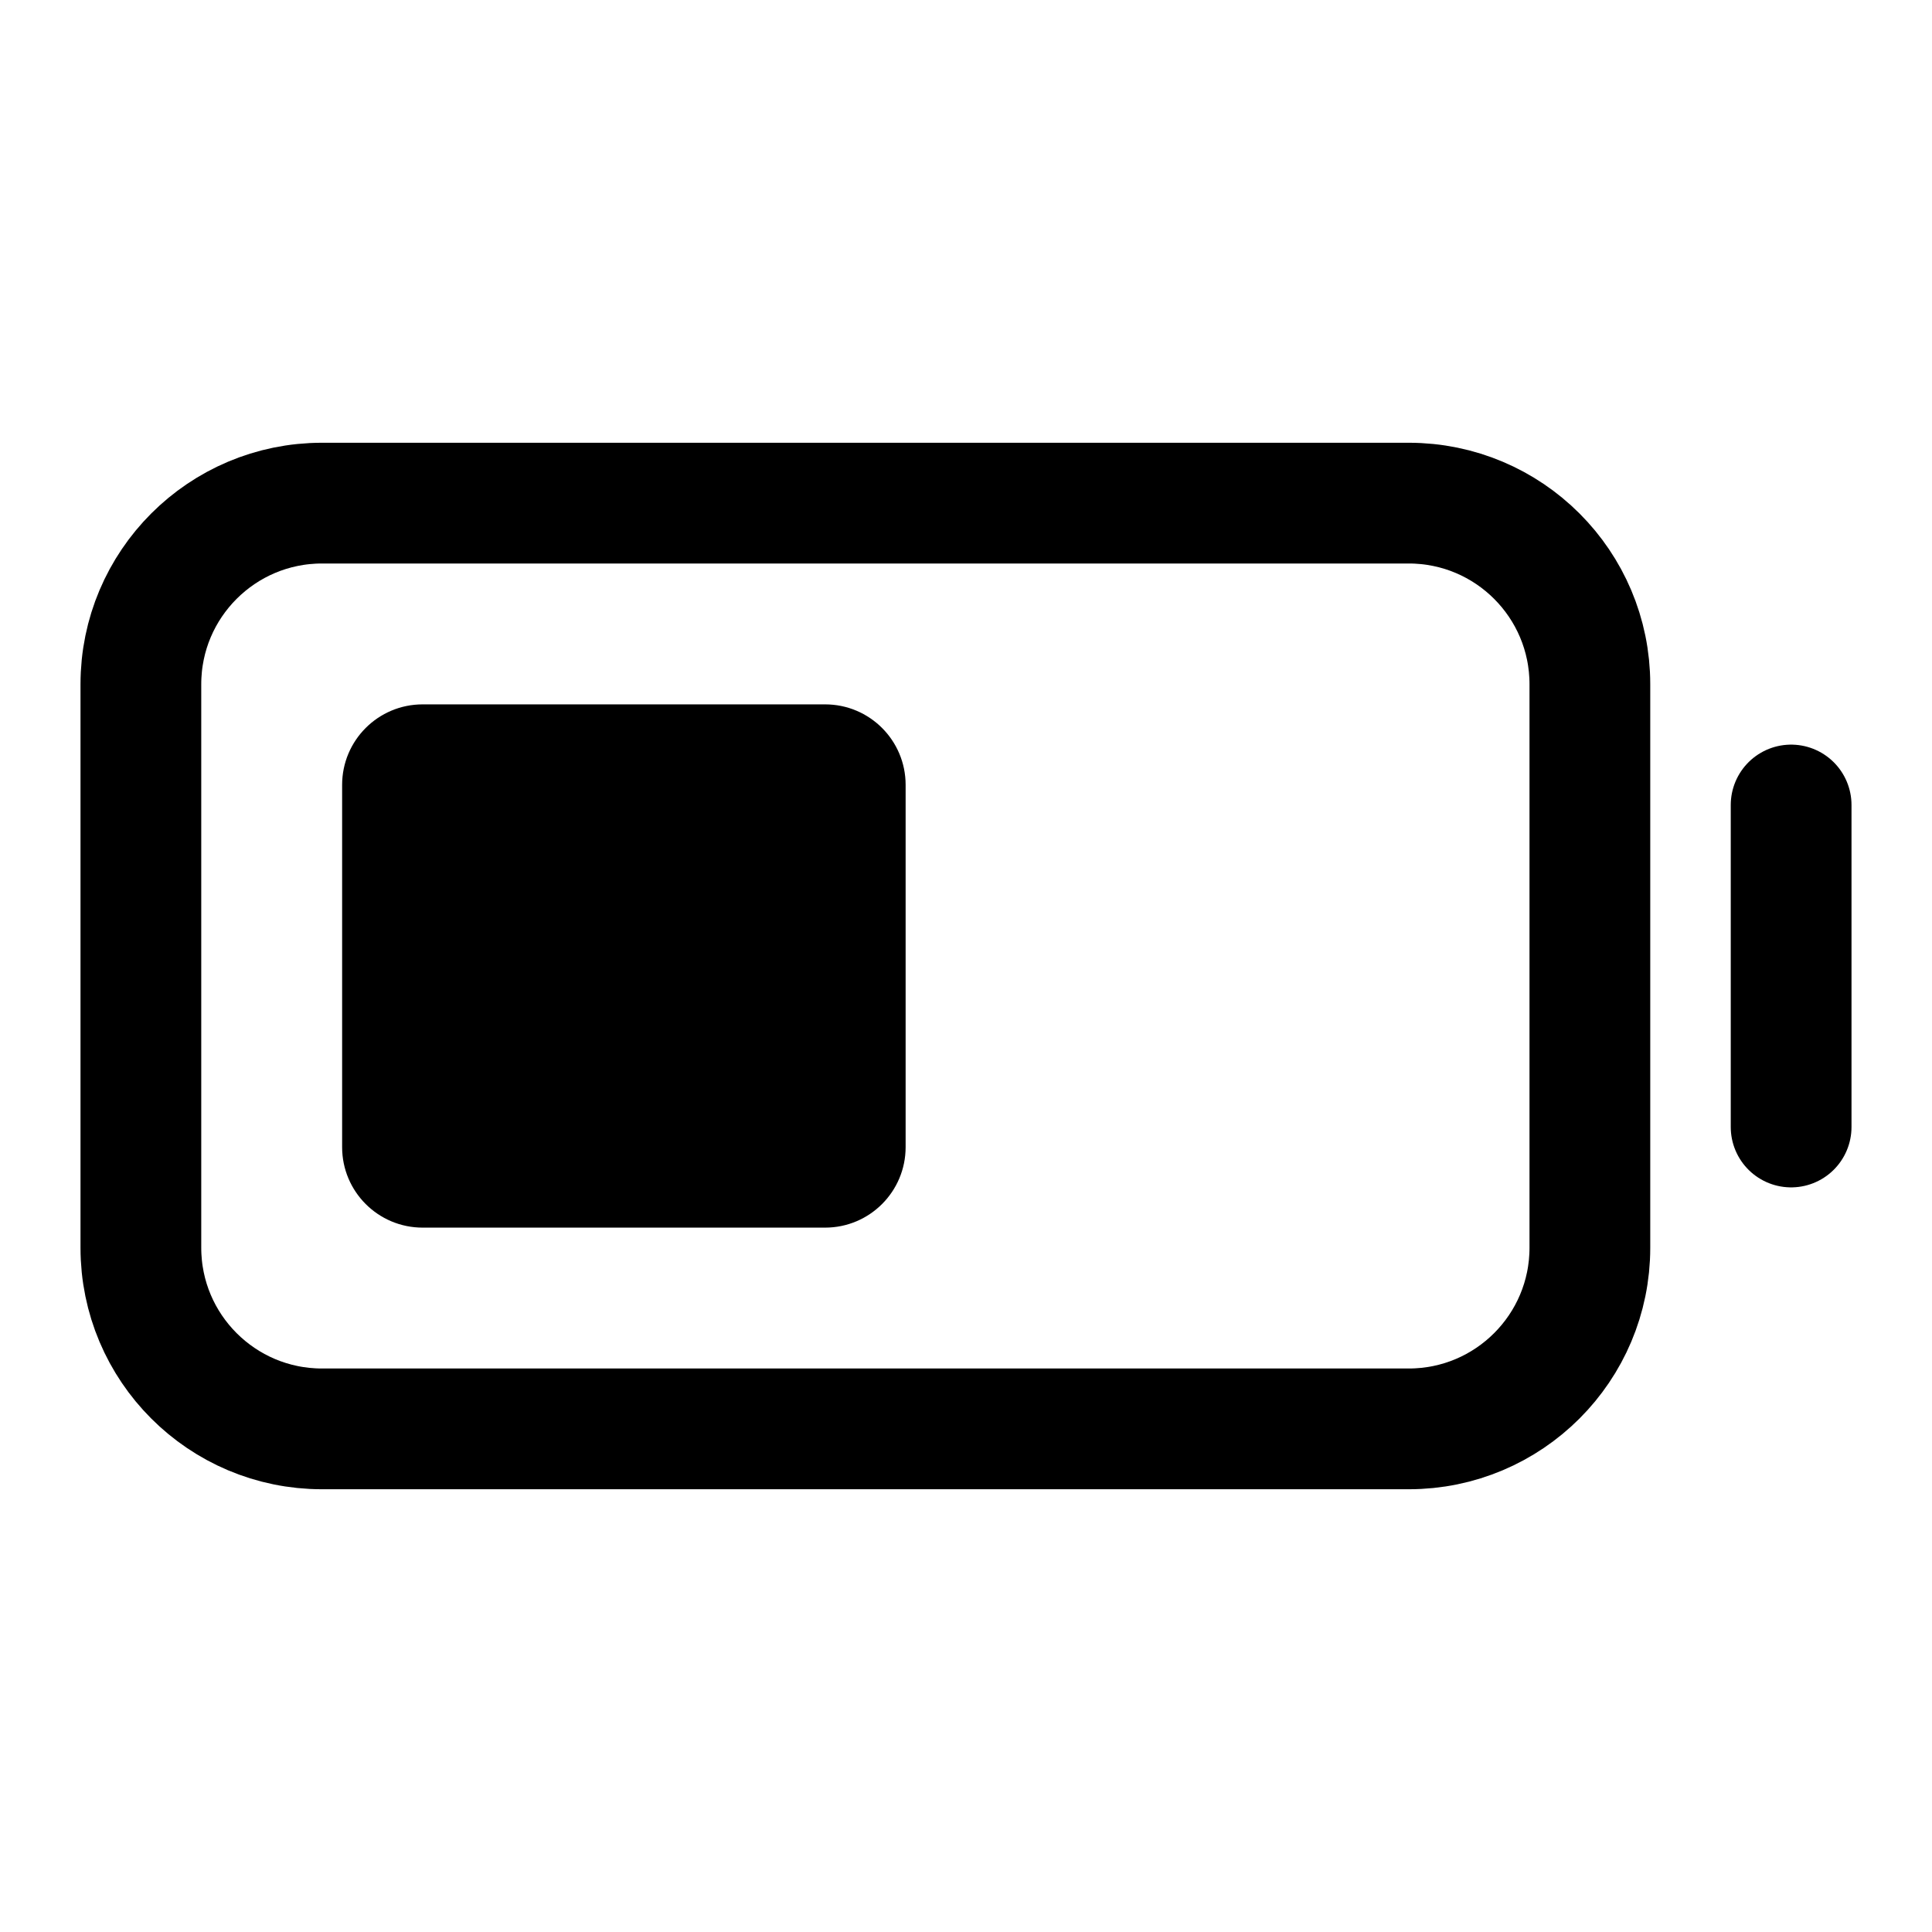
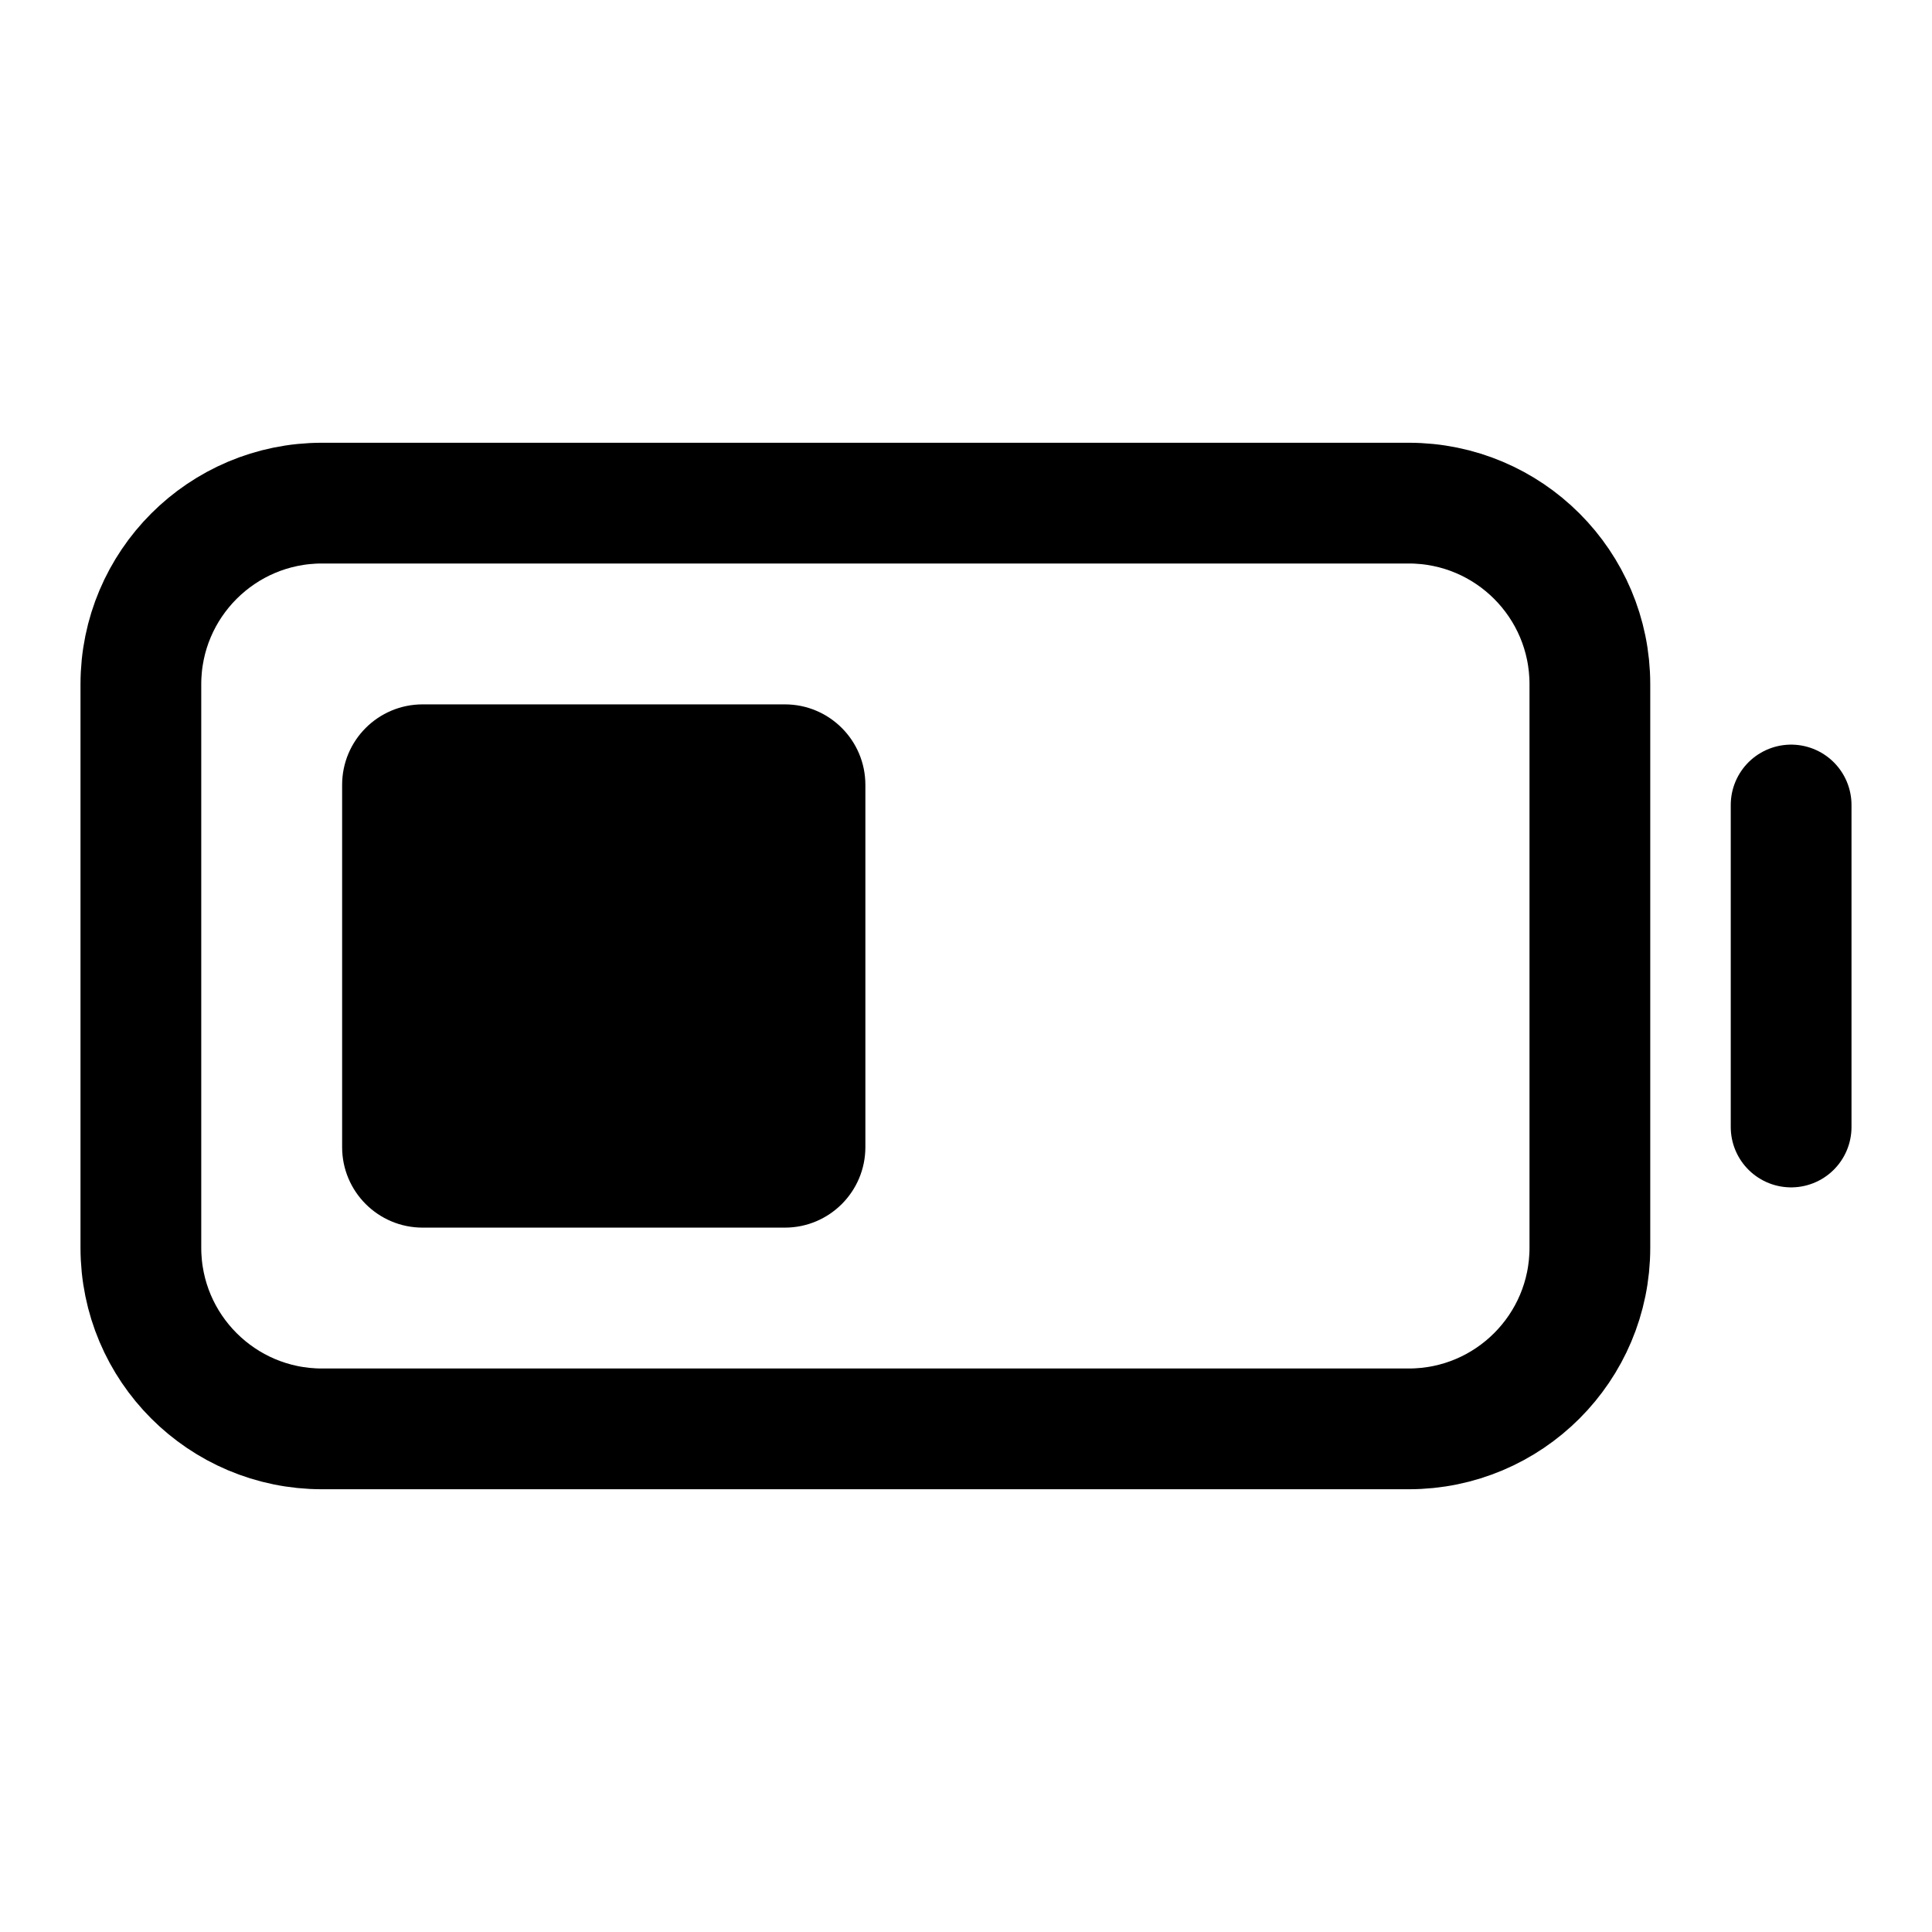
<svg xmlns="http://www.w3.org/2000/svg" viewBox="0 0 24 24" fill="none" stroke="currentColor" stroke-width="1.5" stroke-linecap="round" stroke-linejoin="round">
  <rect x="1.75" y="6.25" width="18" height="11.5" rx="2.25" />
  <path d="M22.25 10v4" />
-   <rect x="4.25" y="8.75" width="7" height="6.5" rx="1" fill="currentColor" stroke="none" />
+   <rect x="4.25" y="8.75" width="6.5" height="6.5" rx="1" fill="currentColor" stroke="none" />
</svg>
